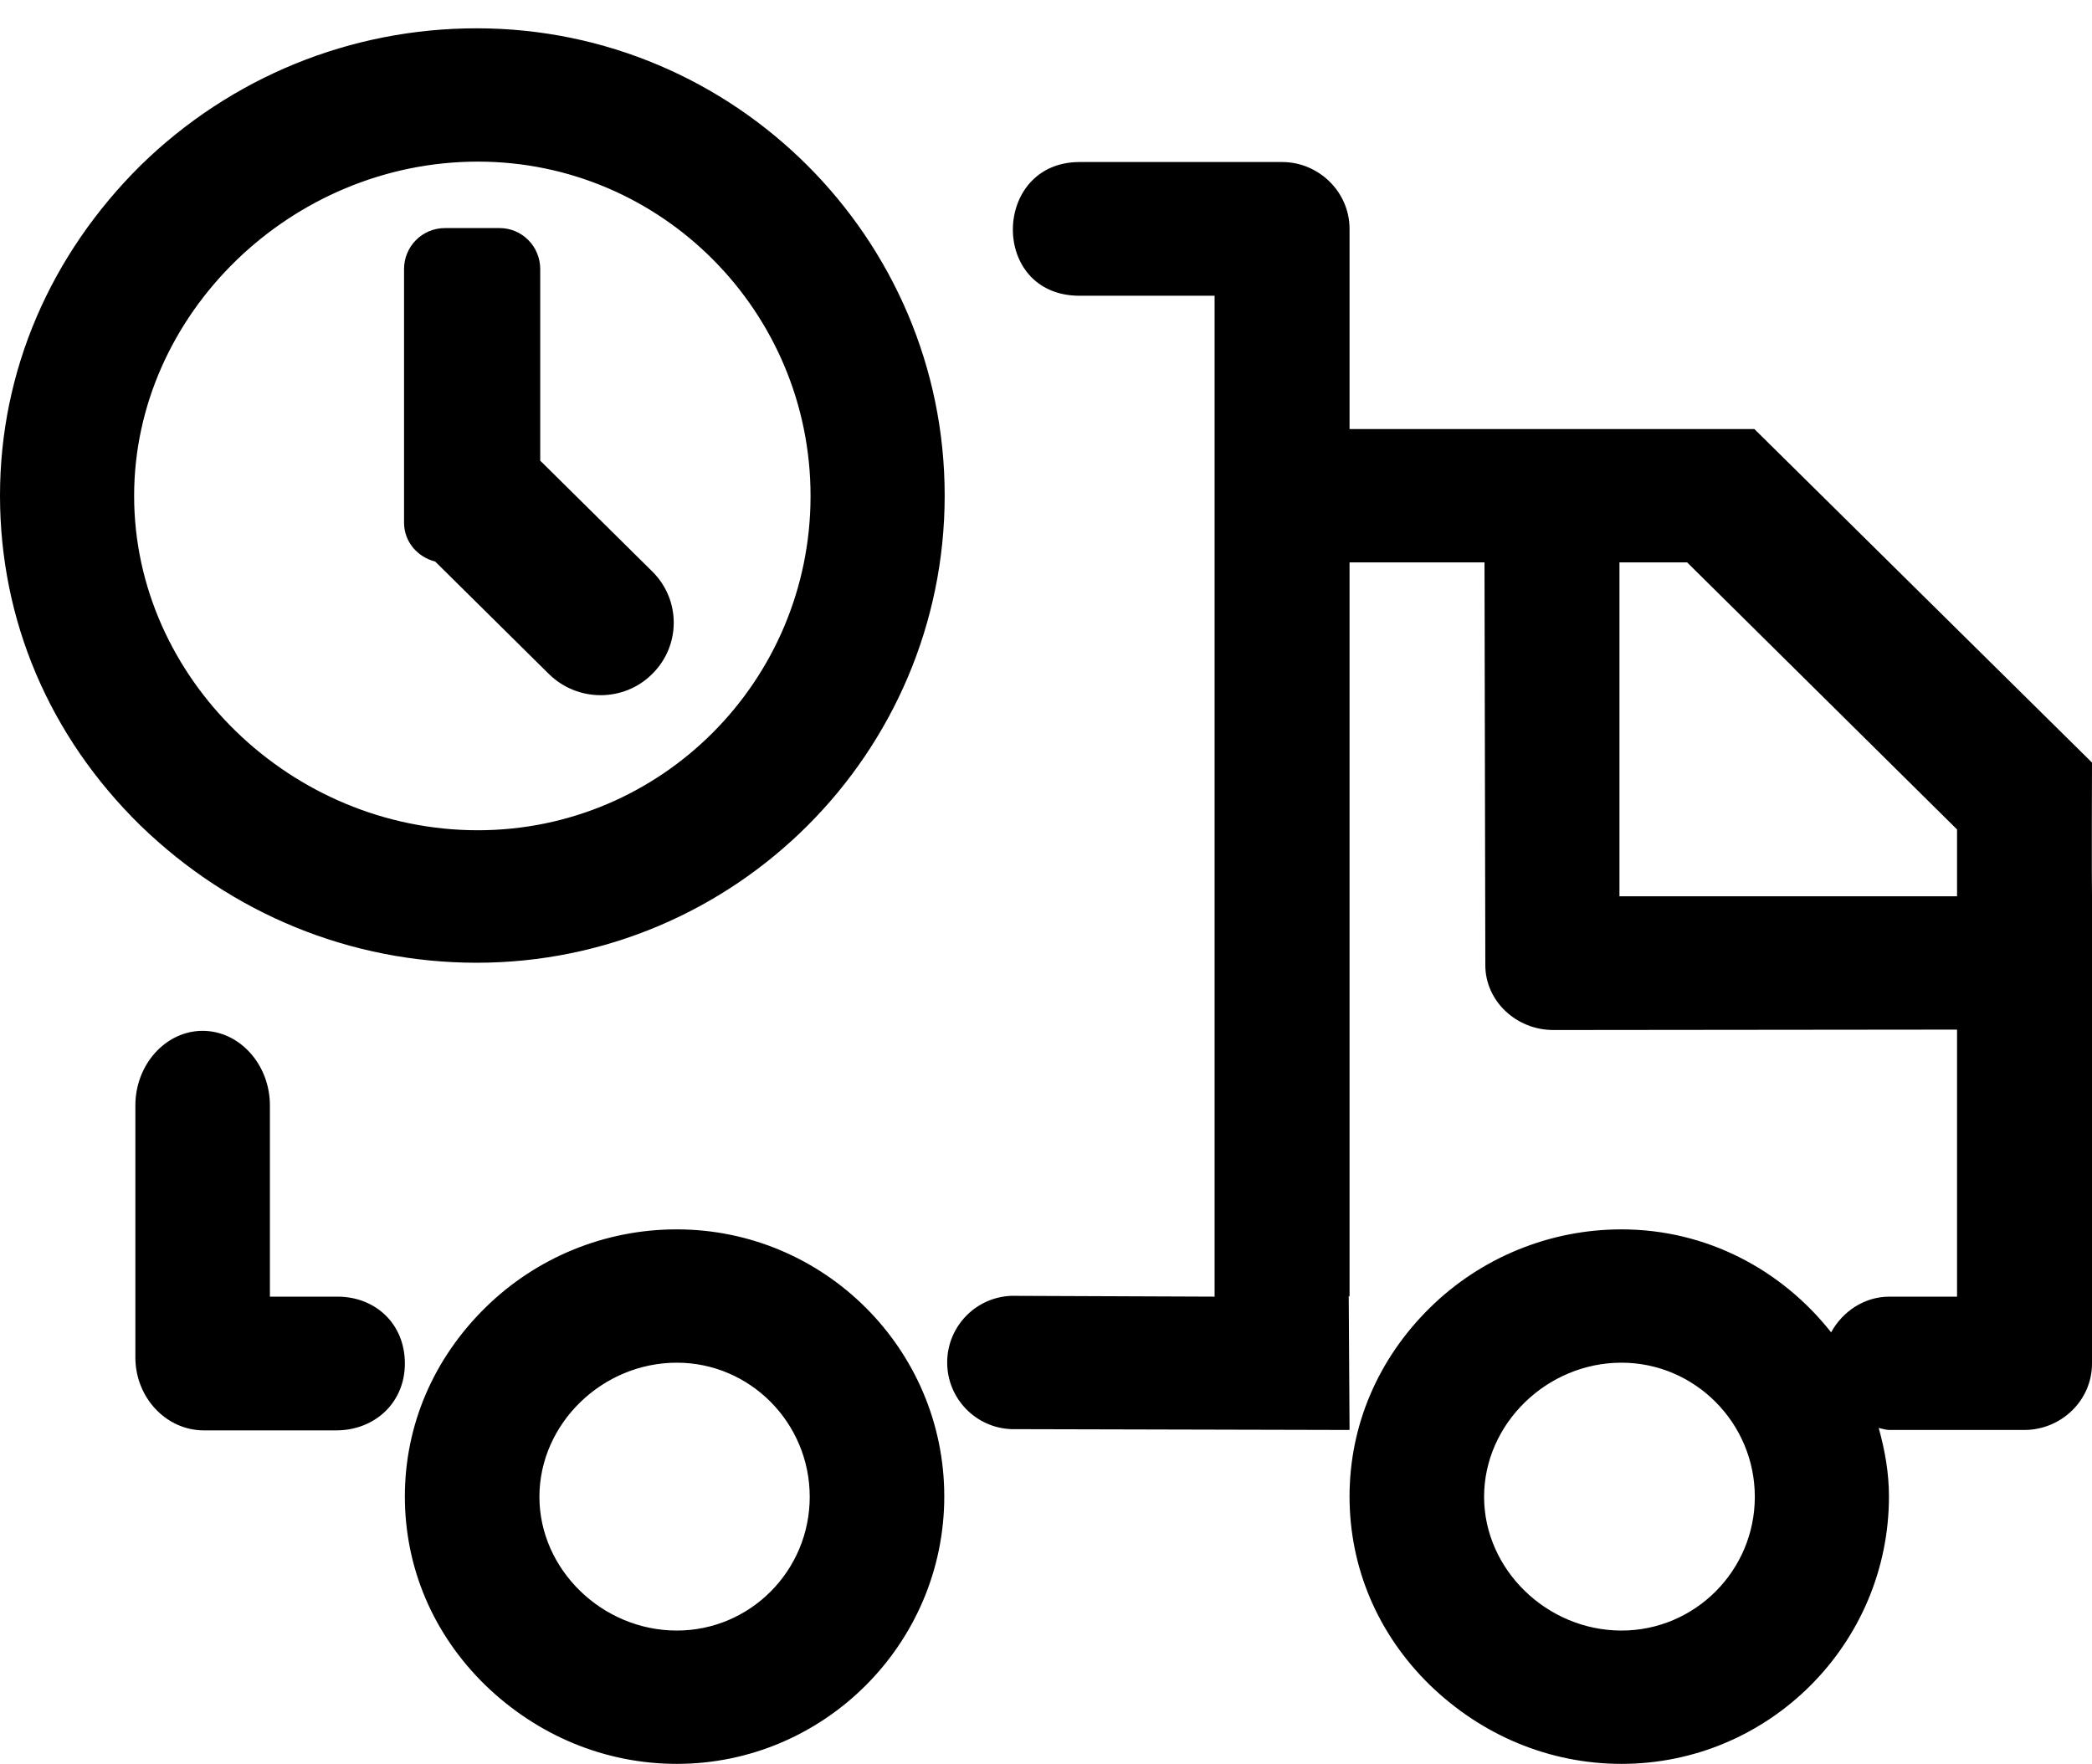
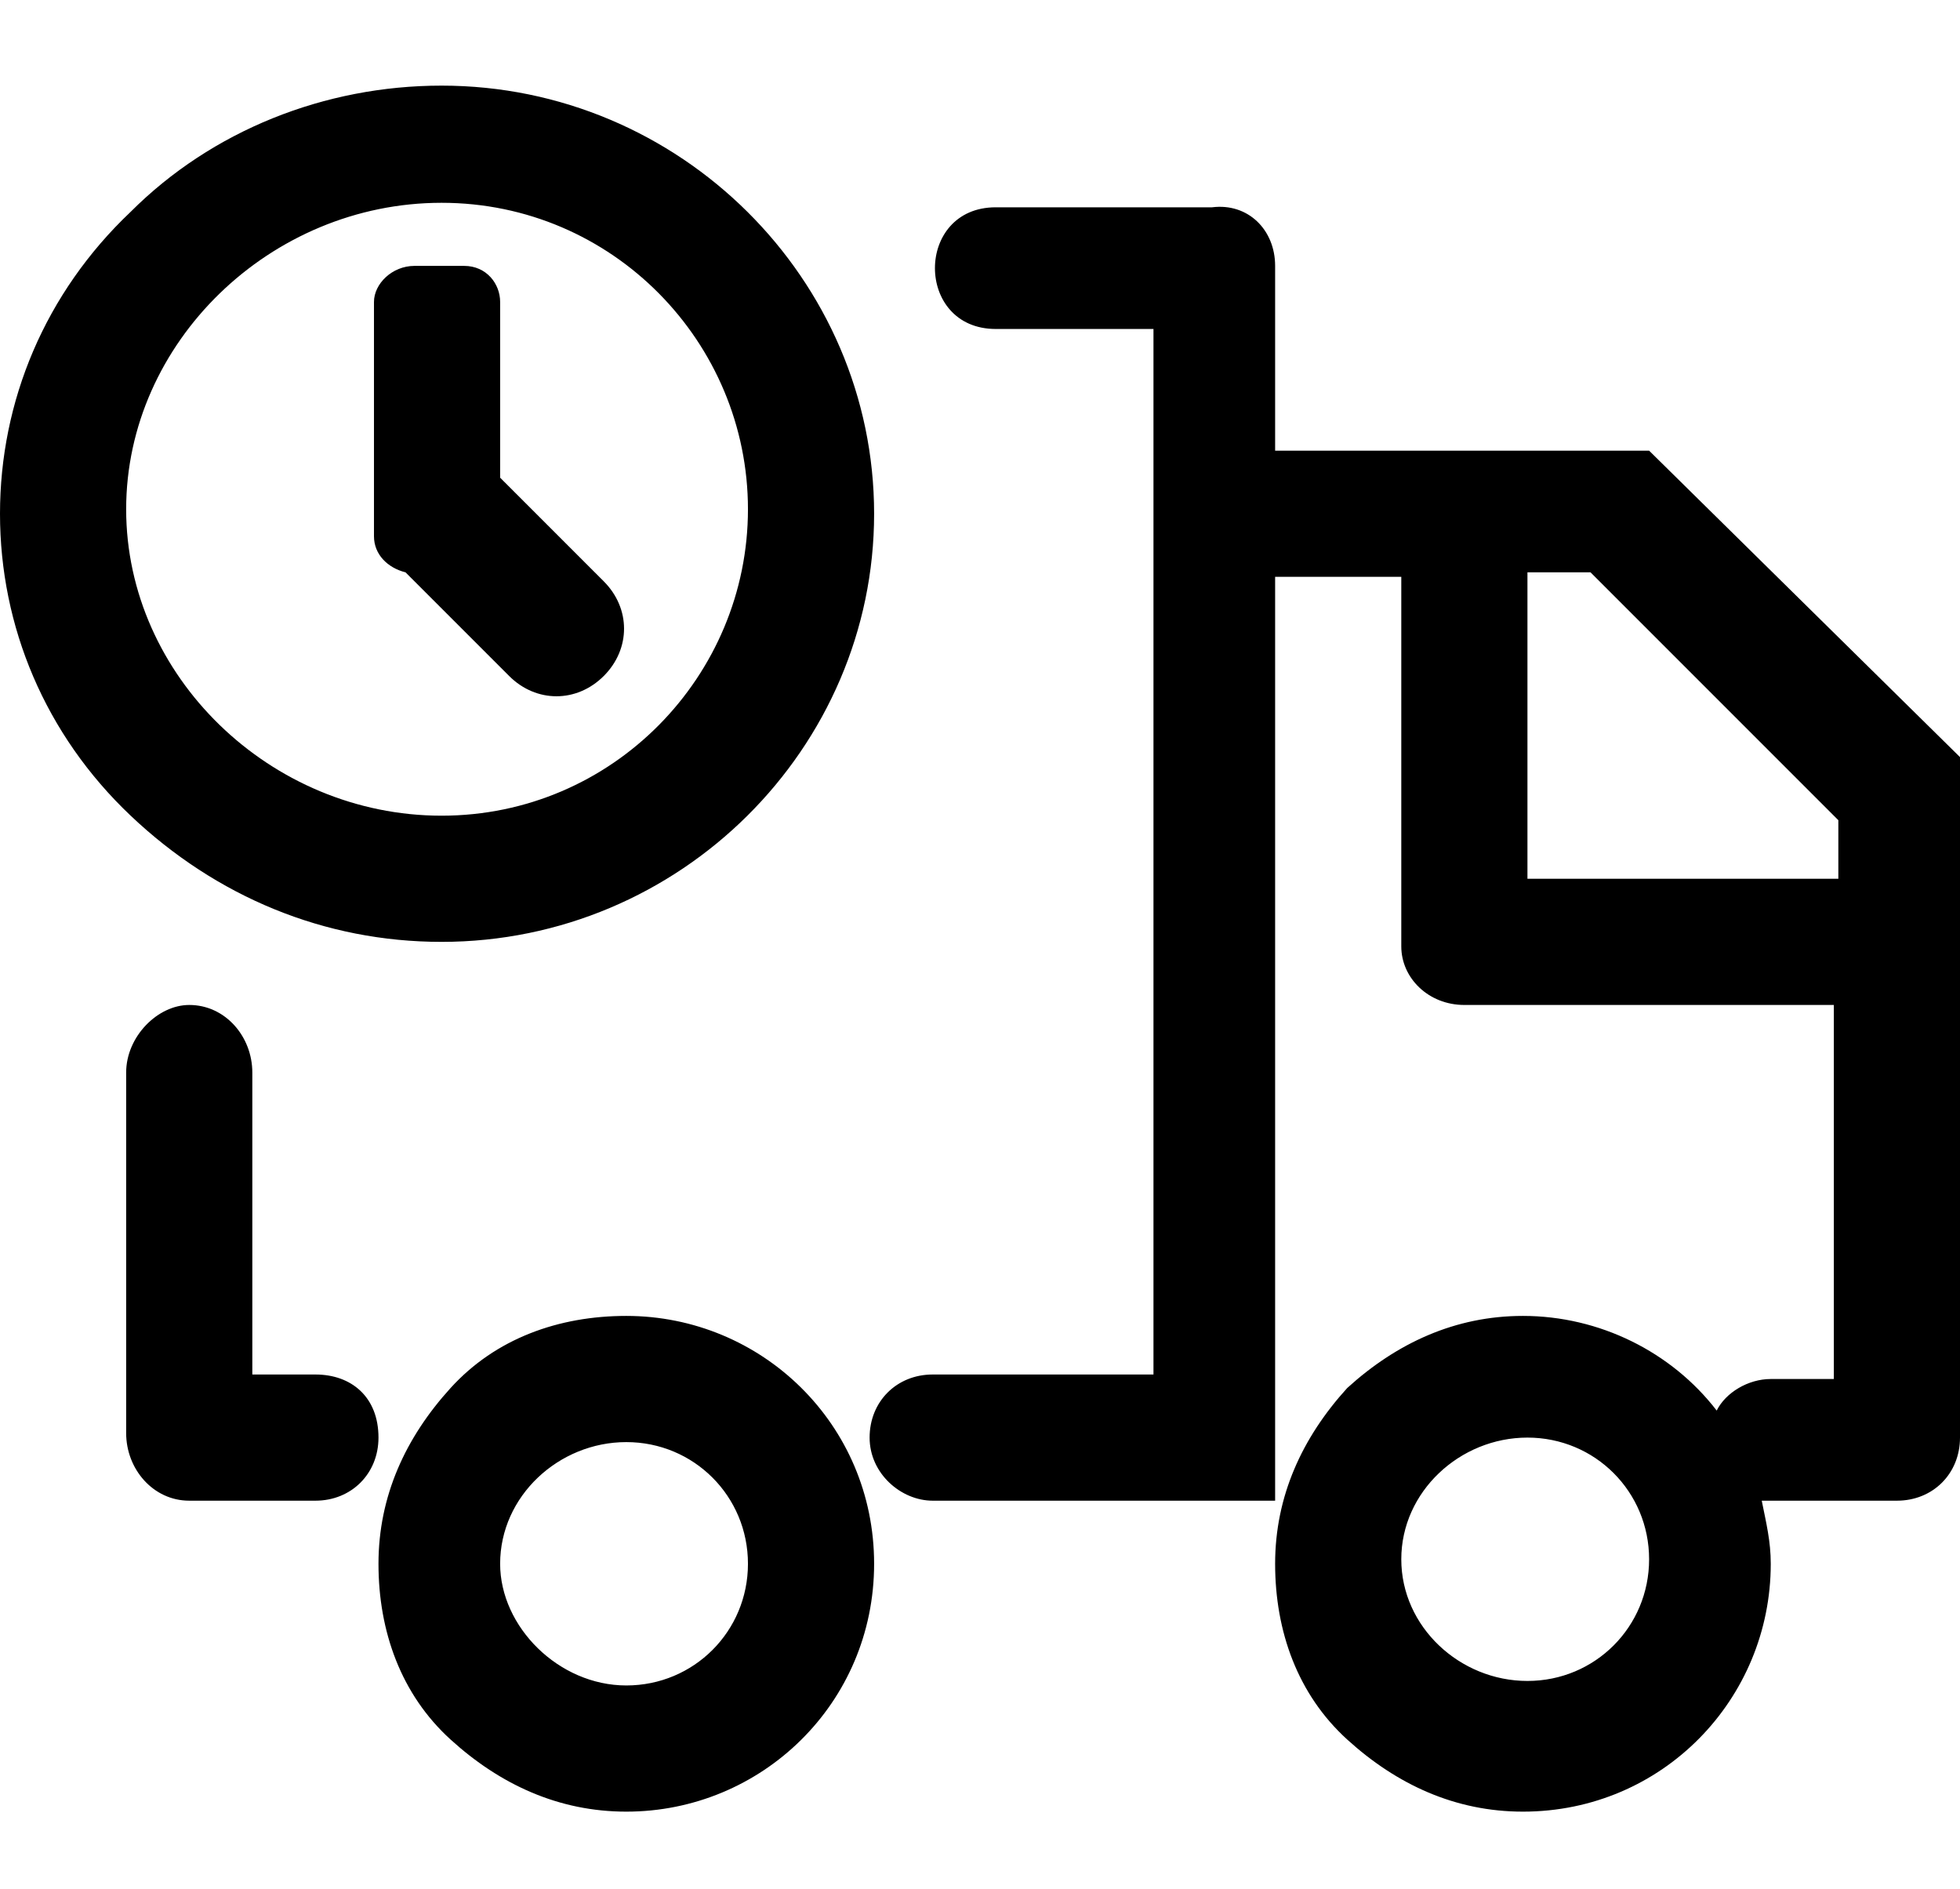
- <svg xmlns="http://www.w3.org/2000/svg" viewBox="0 0 51 43">
-   <path d="M51 33.24c0 .91-.76 1.62-1.65 1.62h-3.29c-.09 0-.17-.03-.26-.05.15.54.25 1.09.25 1.67 0 3.59-2.92 6.52-6.52 6.52-1.75 0-3.4-.69-4.67-1.92-1.27-1.24-1.96-2.86-1.96-4.6 0-1.74.7-3.36 1.96-4.6a6.658 6.658 0 0 1 4.67-1.91c2.08 0 3.91.99 5.11 2.51.28-.51.81-.87 1.42-.87h1.65V25.1l-9.84.01c-.91 0-1.66-.71-1.66-1.58l-.02-9.82H32.9v17.9l-.02-.02.02 3.27-8.24-.02a1.626 1.626 0 0 1 0-3.25l4.95.02V7.21h-3.29c-2.2 0-2.14-3.26 0-3.26h4.94c.88 0 1.64.72 1.64 1.63v4.88h9.87L51 18.59s-.01 2.88 0 3.26v11.39zm-11.47-.02c-1.82 0-3.35 1.49-3.35 3.27 0 1.77 1.53 3.26 3.35 3.26 1.79 0 3.25-1.46 3.25-3.26 0-1.8-1.46-3.27-3.25-3.27zm8.18-13l-6.58-6.51h-1.65v8.14h8.23v-1.63zm-36.09 3.25c-3.07 0-5.97-1.19-8.19-3.34C1.2 17.95 0 15.12 0 12.08c0-3.04 1.23-5.87 3.43-8.05C5.63 1.88 8.55.69 11.62.69c6.29 0 11.41 5.12 11.41 11.39 0 6.28-5.12 11.39-11.41 11.39zm.03-19.53c-4.55 0-8.38 3.72-8.38 8.15 0 4.44 3.83 8.15 8.38 8.15 4.48 0 8.11-3.65 8.11-8.15 0-4.49-3.63-8.15-8.11-8.15zm1.73 12.49l-2.77-2.74c-.43-.11-.76-.48-.76-.95v-.51-.07-5.6c0-.55.44-1 1-1h1.33c.55 0 .99.45.99 1v4.67l2.73 2.7c.7.69.7 1.81 0 2.5-.69.69-1.82.69-2.52 0zm-8.44 8.7c.9 0 1.64.82 1.64 1.82v4.66h1.65c.91 0 1.64.65 1.64 1.63 0 .97-.75 1.63-1.67 1.63H4.97c-.92 0-1.67-.8-1.67-1.78v-6.14c0-1 .74-1.82 1.64-1.82zm11.56 4.84c3.59 0 6.52 2.92 6.52 6.51S20.09 43 16.5 43c-1.75 0-3.4-.69-4.67-1.92-1.27-1.24-1.96-2.86-1.96-4.6 0-1.74.7-3.36 1.96-4.6a6.64 6.64 0 0 1 4.67-1.91zm0 9.78c1.79 0 3.24-1.46 3.24-3.26 0-1.8-1.45-3.27-3.24-3.27-1.82 0-3.35 1.49-3.35 3.27 0 1.77 1.53 3.26 3.35 3.26z" />
+ <svg xmlns="http://www.w3.org/2000/svg" viewBox="0 0 43.5 41.9">
+   <style>.st1{fill:none}</style>
+   <path d="M43.5 31.9c0 .8-.6 1.4-1.4 1.4h-3c.1.5.2.9.2 1.4 0 3-2.4 5.5-5.5 5.5-1.5 0-2.8-.6-3.9-1.6s-1.6-2.4-1.6-3.9.6-2.8 1.6-3.9c1.1-1 2.4-1.6 3.9-1.6 1.7 0 3.3.8 4.3 2.1.2-.4.7-.7 1.2-.7h1.4v-8.3h-8.2c-.8 0-1.4-.6-1.4-1.3v-8.2h-2.8v20.5h-7.6c-.7 0-1.4-.6-1.4-1.4 0-.8.6-1.4 1.4-1.4h4.9V7.3h-3.5c-1.8 0-1.8-2.7 0-2.7h4.8c.8-.1 1.4.5 1.4 1.3V10h8.3l6.9 6.8V31.9zm-9.6 0c-1.5 0-2.8 1.2-2.8 2.7s1.3 2.7 2.8 2.7 2.7-1.2 2.7-2.7-1.2-2.7-2.7-2.7zm6.9-13.7l-5.5-5.5h-1.4v6.8h6.9v-1.3zm-31 2.7c-2.6 0-5-1-6.9-2.8S0 13.9 0 11.4s1-4.9 2.9-6.7c1.8-1.8 4.3-2.8 6.9-2.8 5.3 0 9.6 4.3 9.6 9.5s-4.3 9.5-9.6 9.5zm0-16.4c-3.8 0-7 3.1-7 6.8s3.2 6.8 7 6.8 6.8-3.1 6.8-6.8-3-6.8-6.8-6.8zM11.3 15L9 12.7c-.4-.1-.7-.4-.7-.8v-.4-4.8c0-.4.4-.8.9-.8h1.1c.5 0 .8.4.8.8v3.9l2.3 2.3c.6.6.6 1.5 0 2.1s-1.5.6-2.1 0zm-7.1 7.3c.8 0 1.4.7 1.4 1.5v6.7H7c.8 0 1.4.5 1.4 1.4 0 .8-.6 1.4-1.4 1.4H4.2c-.8 0-1.4-.7-1.4-1.5v-8c0-.8.7-1.5 1.4-1.5zm9.7 6.9c3 0 5.5 2.4 5.5 5.5s-2.5 5.5-5.5 5.5c-1.5 0-2.8-.6-3.9-1.6s-1.6-2.4-1.6-3.9.6-2.8 1.6-3.9 2.4-1.6 3.9-1.6zm0 8.2c1.5 0 2.7-1.2 2.7-2.7S15.4 32 13.9 32s-2.8 1.2-2.8 2.7c0 1.4 1.3 2.7 2.8 2.7z" />
+   <path class="st1" d="M0 0h43.5M0 41.9h43.5" />
</svg>
